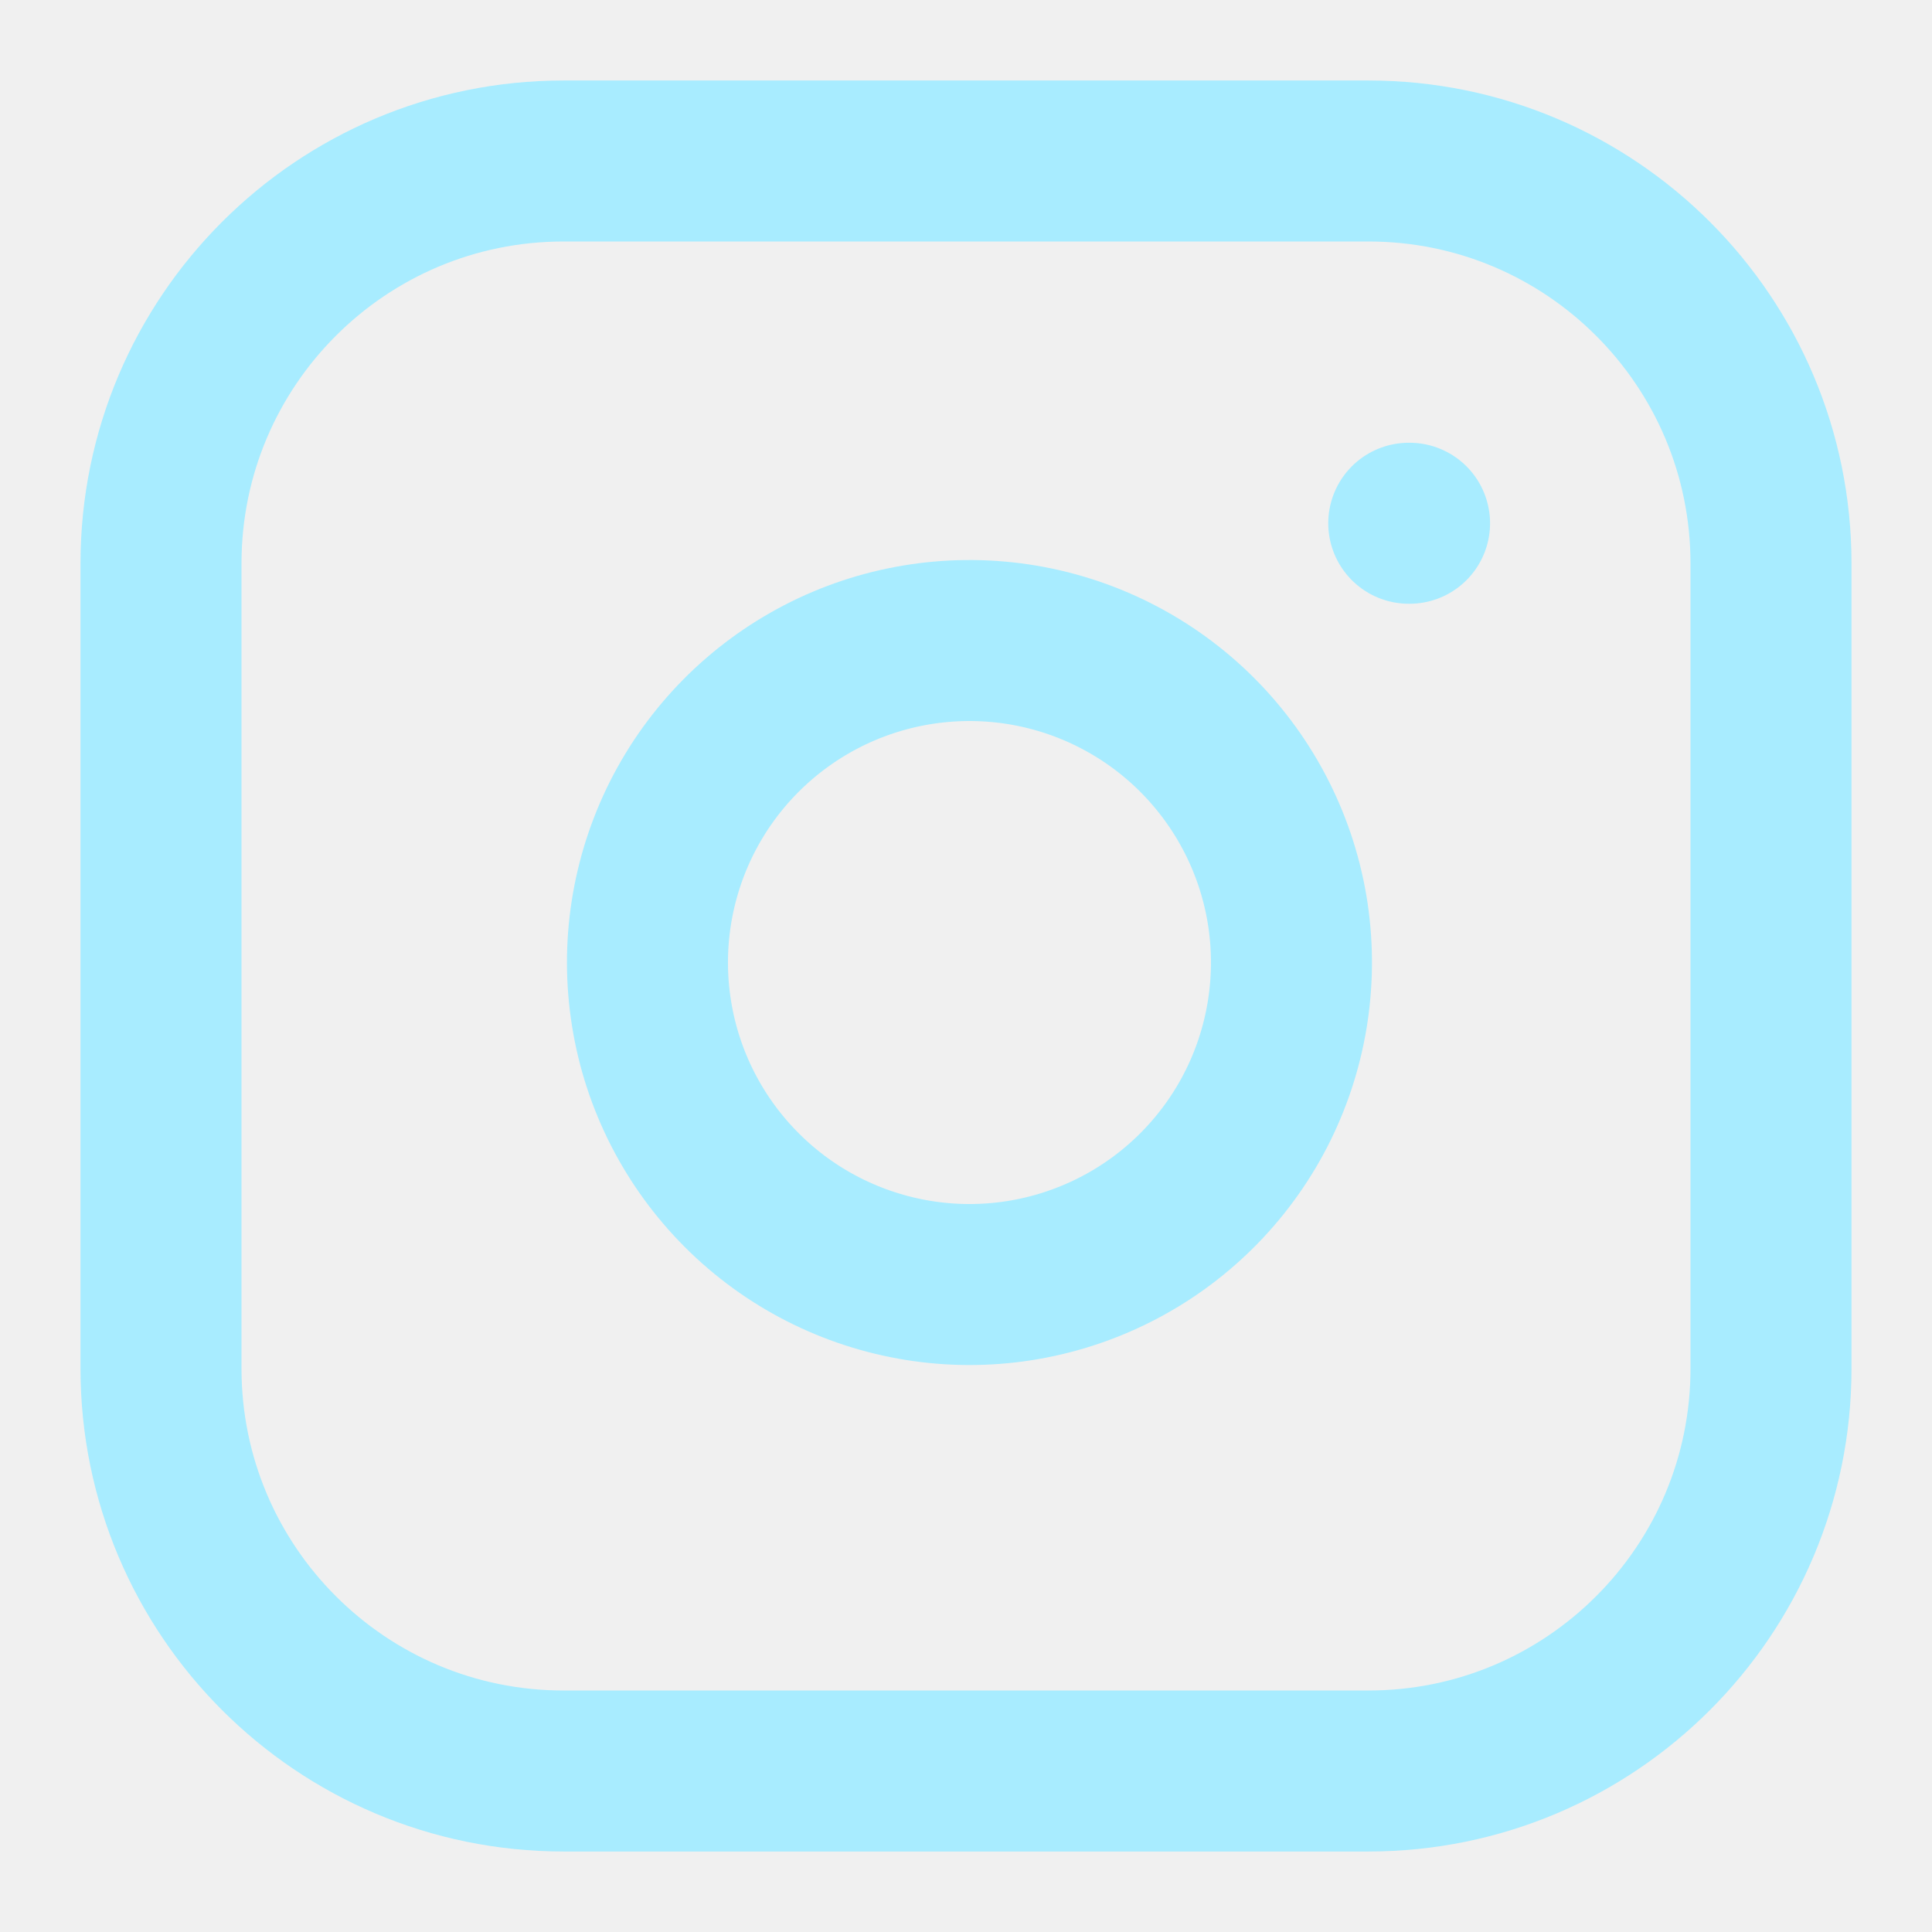
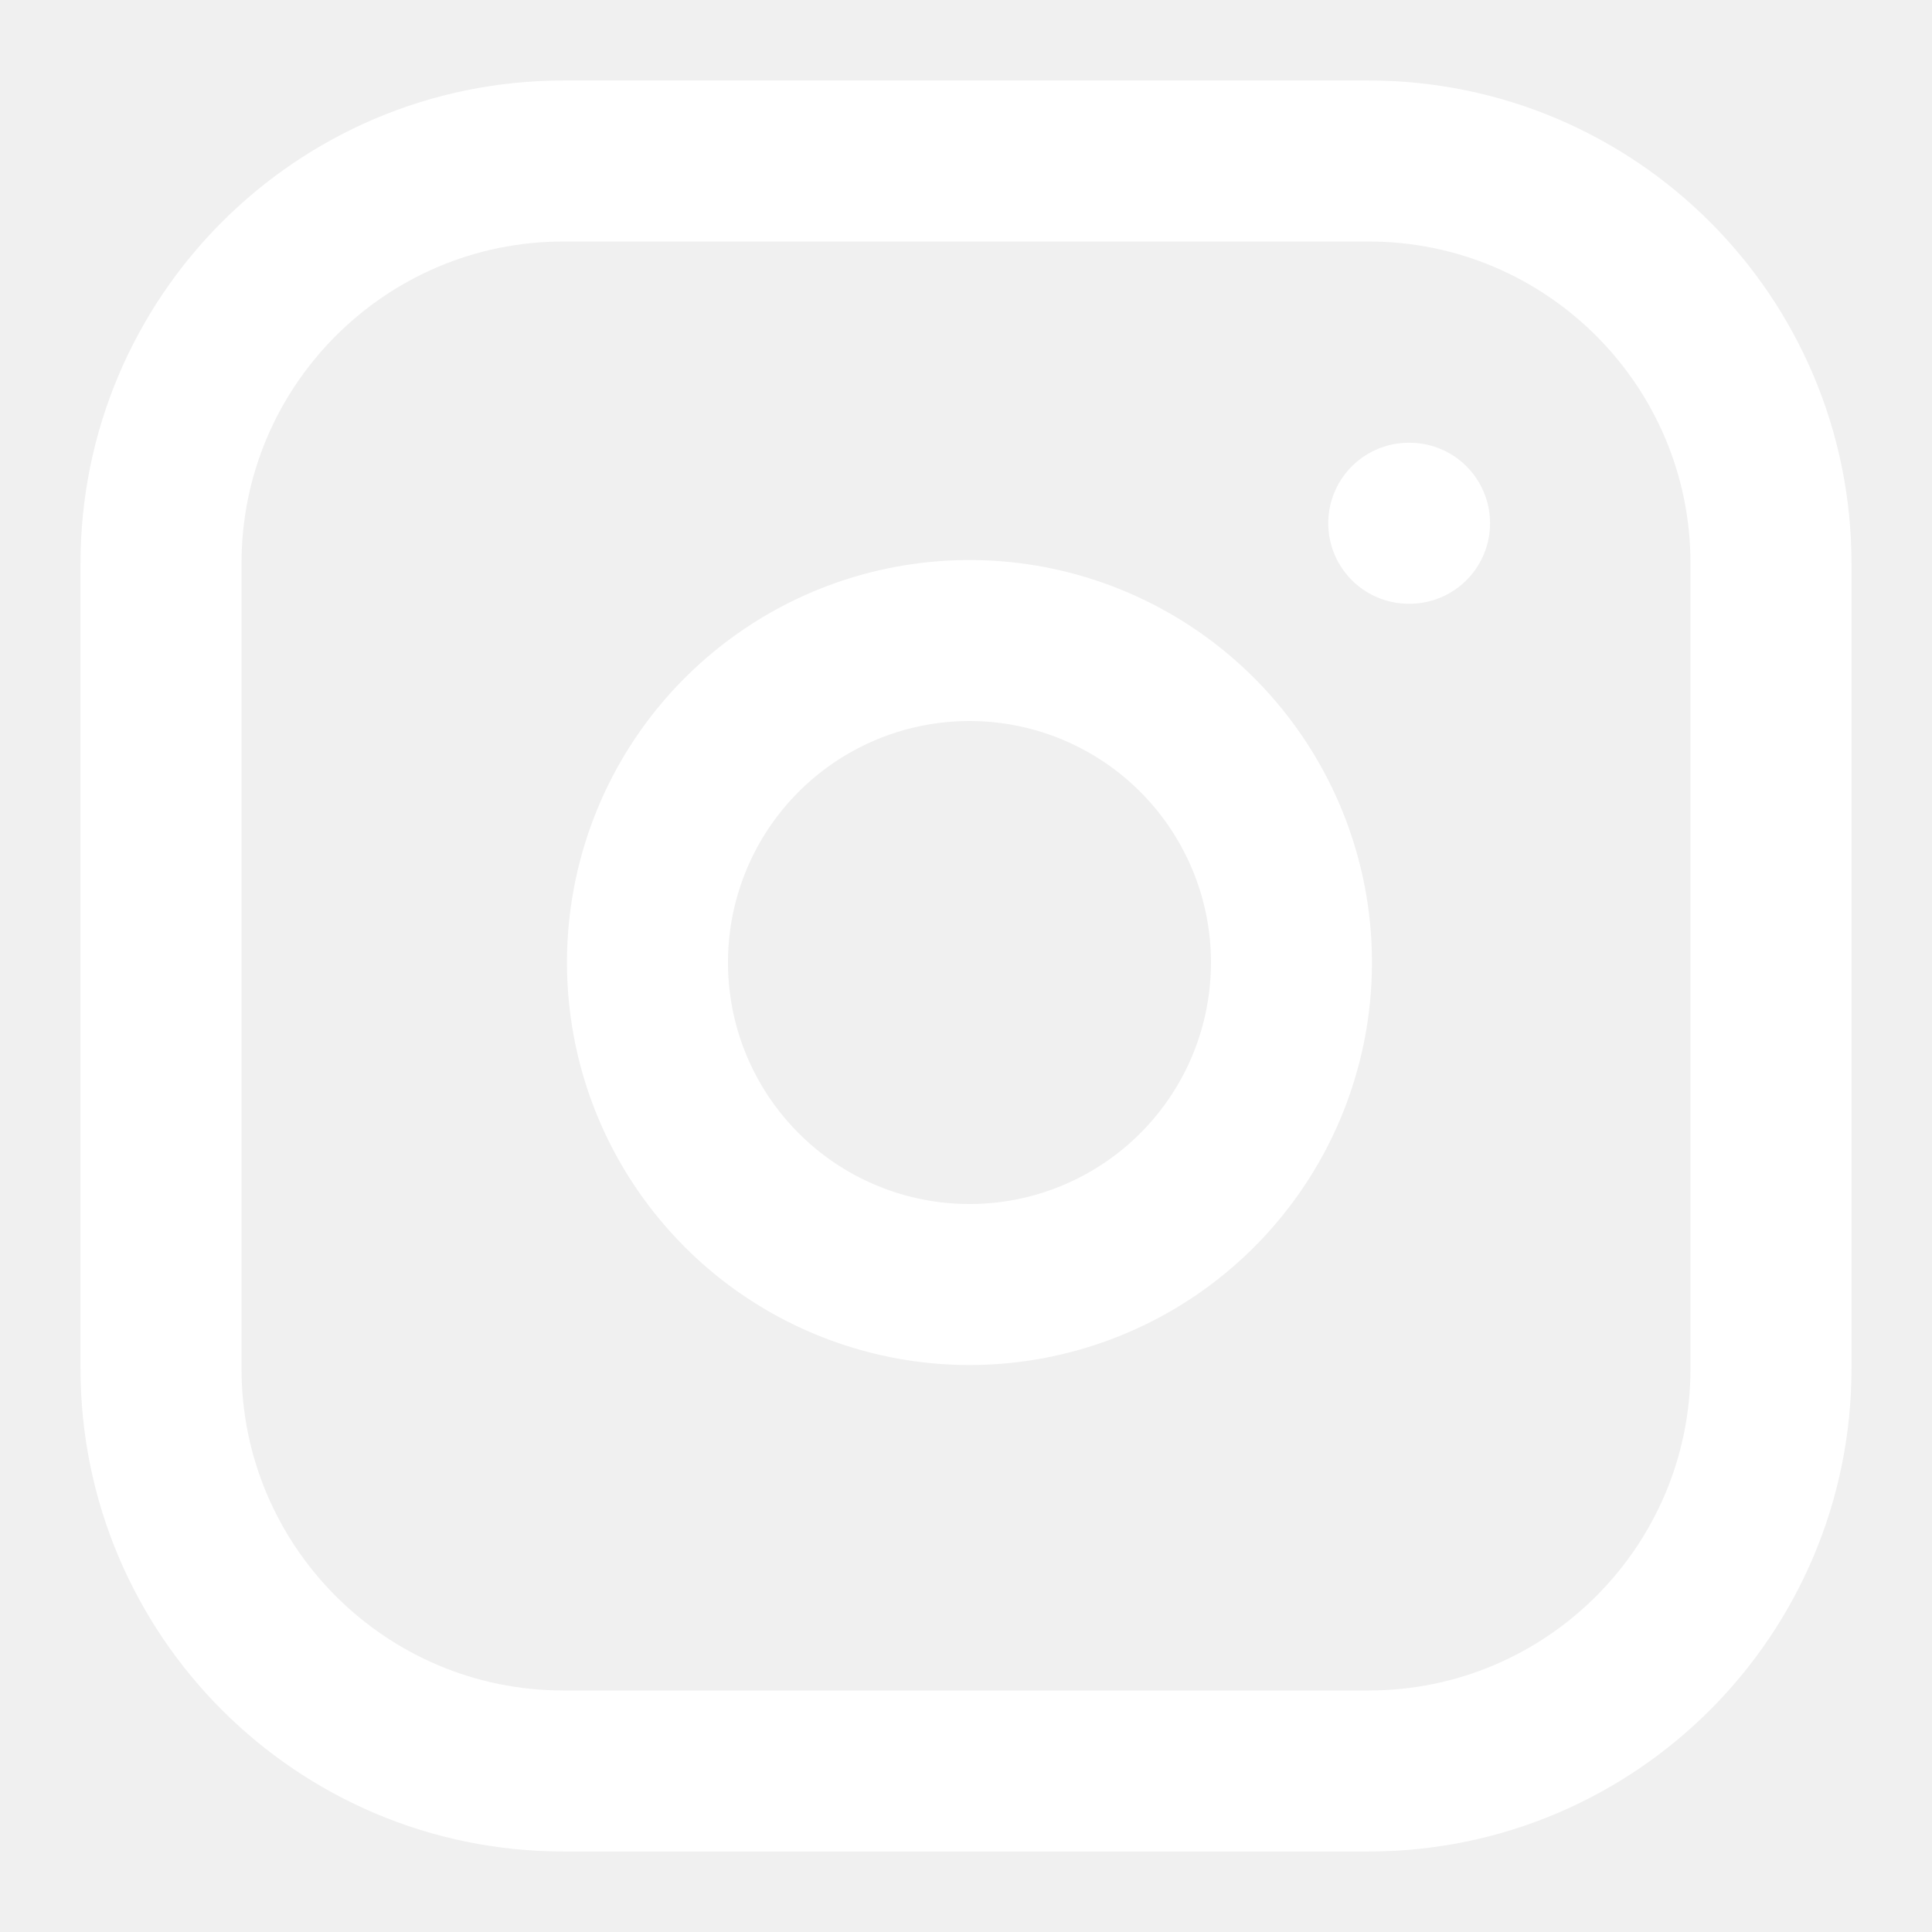
<svg xmlns="http://www.w3.org/2000/svg" width="24" height="24" viewBox="0 0 24 24" fill="none">
-   <path d="M17 2H7C4.239 2 2 4.239 2 7V17C2 19.761 4.239 22 7 22H17C19.761 22 22 19.761 22 17V7C22 4.239 19.761 2 17 2Z" stroke="#A8ECFF" stroke-width="2" stroke-linecap="round" stroke-linejoin="round" />
-   <path d="M16 11.37C16.123 12.202 15.981 13.052 15.594 13.799C15.206 14.546 14.593 15.152 13.841 15.53C13.09 15.908 12.238 16.04 11.408 15.906C10.577 15.772 9.809 15.38 9.215 14.785C8.62 14.19 8.227 13.423 8.094 12.592C7.96 11.762 8.092 10.91 8.47 10.158C8.848 9.407 9.454 8.794 10.201 8.406C10.947 8.019 11.797 7.877 12.63 8C13.479 8.126 14.265 8.522 14.871 9.128C15.478 9.735 15.874 10.521 16 11.37Z" stroke="#A8ECFF" stroke-width="2" stroke-linecap="round" stroke-linejoin="round" />
-   <path d="M17.5 6.5H17.51" stroke="#A8ECFF" stroke-width="2" stroke-linecap="round" stroke-linejoin="round" />
+   <path d="M17 2H7C4.239 2 2 4.239 2 7V17C2 19.761 4.239 22 7 22H17C19.761 22 22 19.761 22 17V7C22 4.239 19.761 2 17 2Z" stroke="#FFFFFF" stroke-width="2" stroke-linecap="round" stroke-linejoin="round" />
+   <path d="M16 11.37C16.123 12.202 15.981 13.052 15.594 13.799C15.206 14.546 14.593 15.152 13.841 15.53C13.09 15.908 12.238 16.04 11.408 15.906C10.577 15.772 9.809 15.38 9.215 14.785C8.62 14.19 8.227 13.423 8.094 12.592C7.96 11.762 8.092 10.91 8.47 10.158C8.848 9.407 9.454 8.794 10.201 8.406C10.947 8.019 11.797 7.877 12.63 8C13.479 8.126 14.265 8.522 14.871 9.128C15.478 9.735 15.874 10.521 16 11.37Z" stroke="#FFFFFF" stroke-width="2" stroke-linecap="round" stroke-linejoin="round" />
+   <path d="M17.5 6.5H17.51" stroke="#FFFFFF" stroke-width="2" stroke-linecap="round" stroke-linejoin="round" />
</svg>
